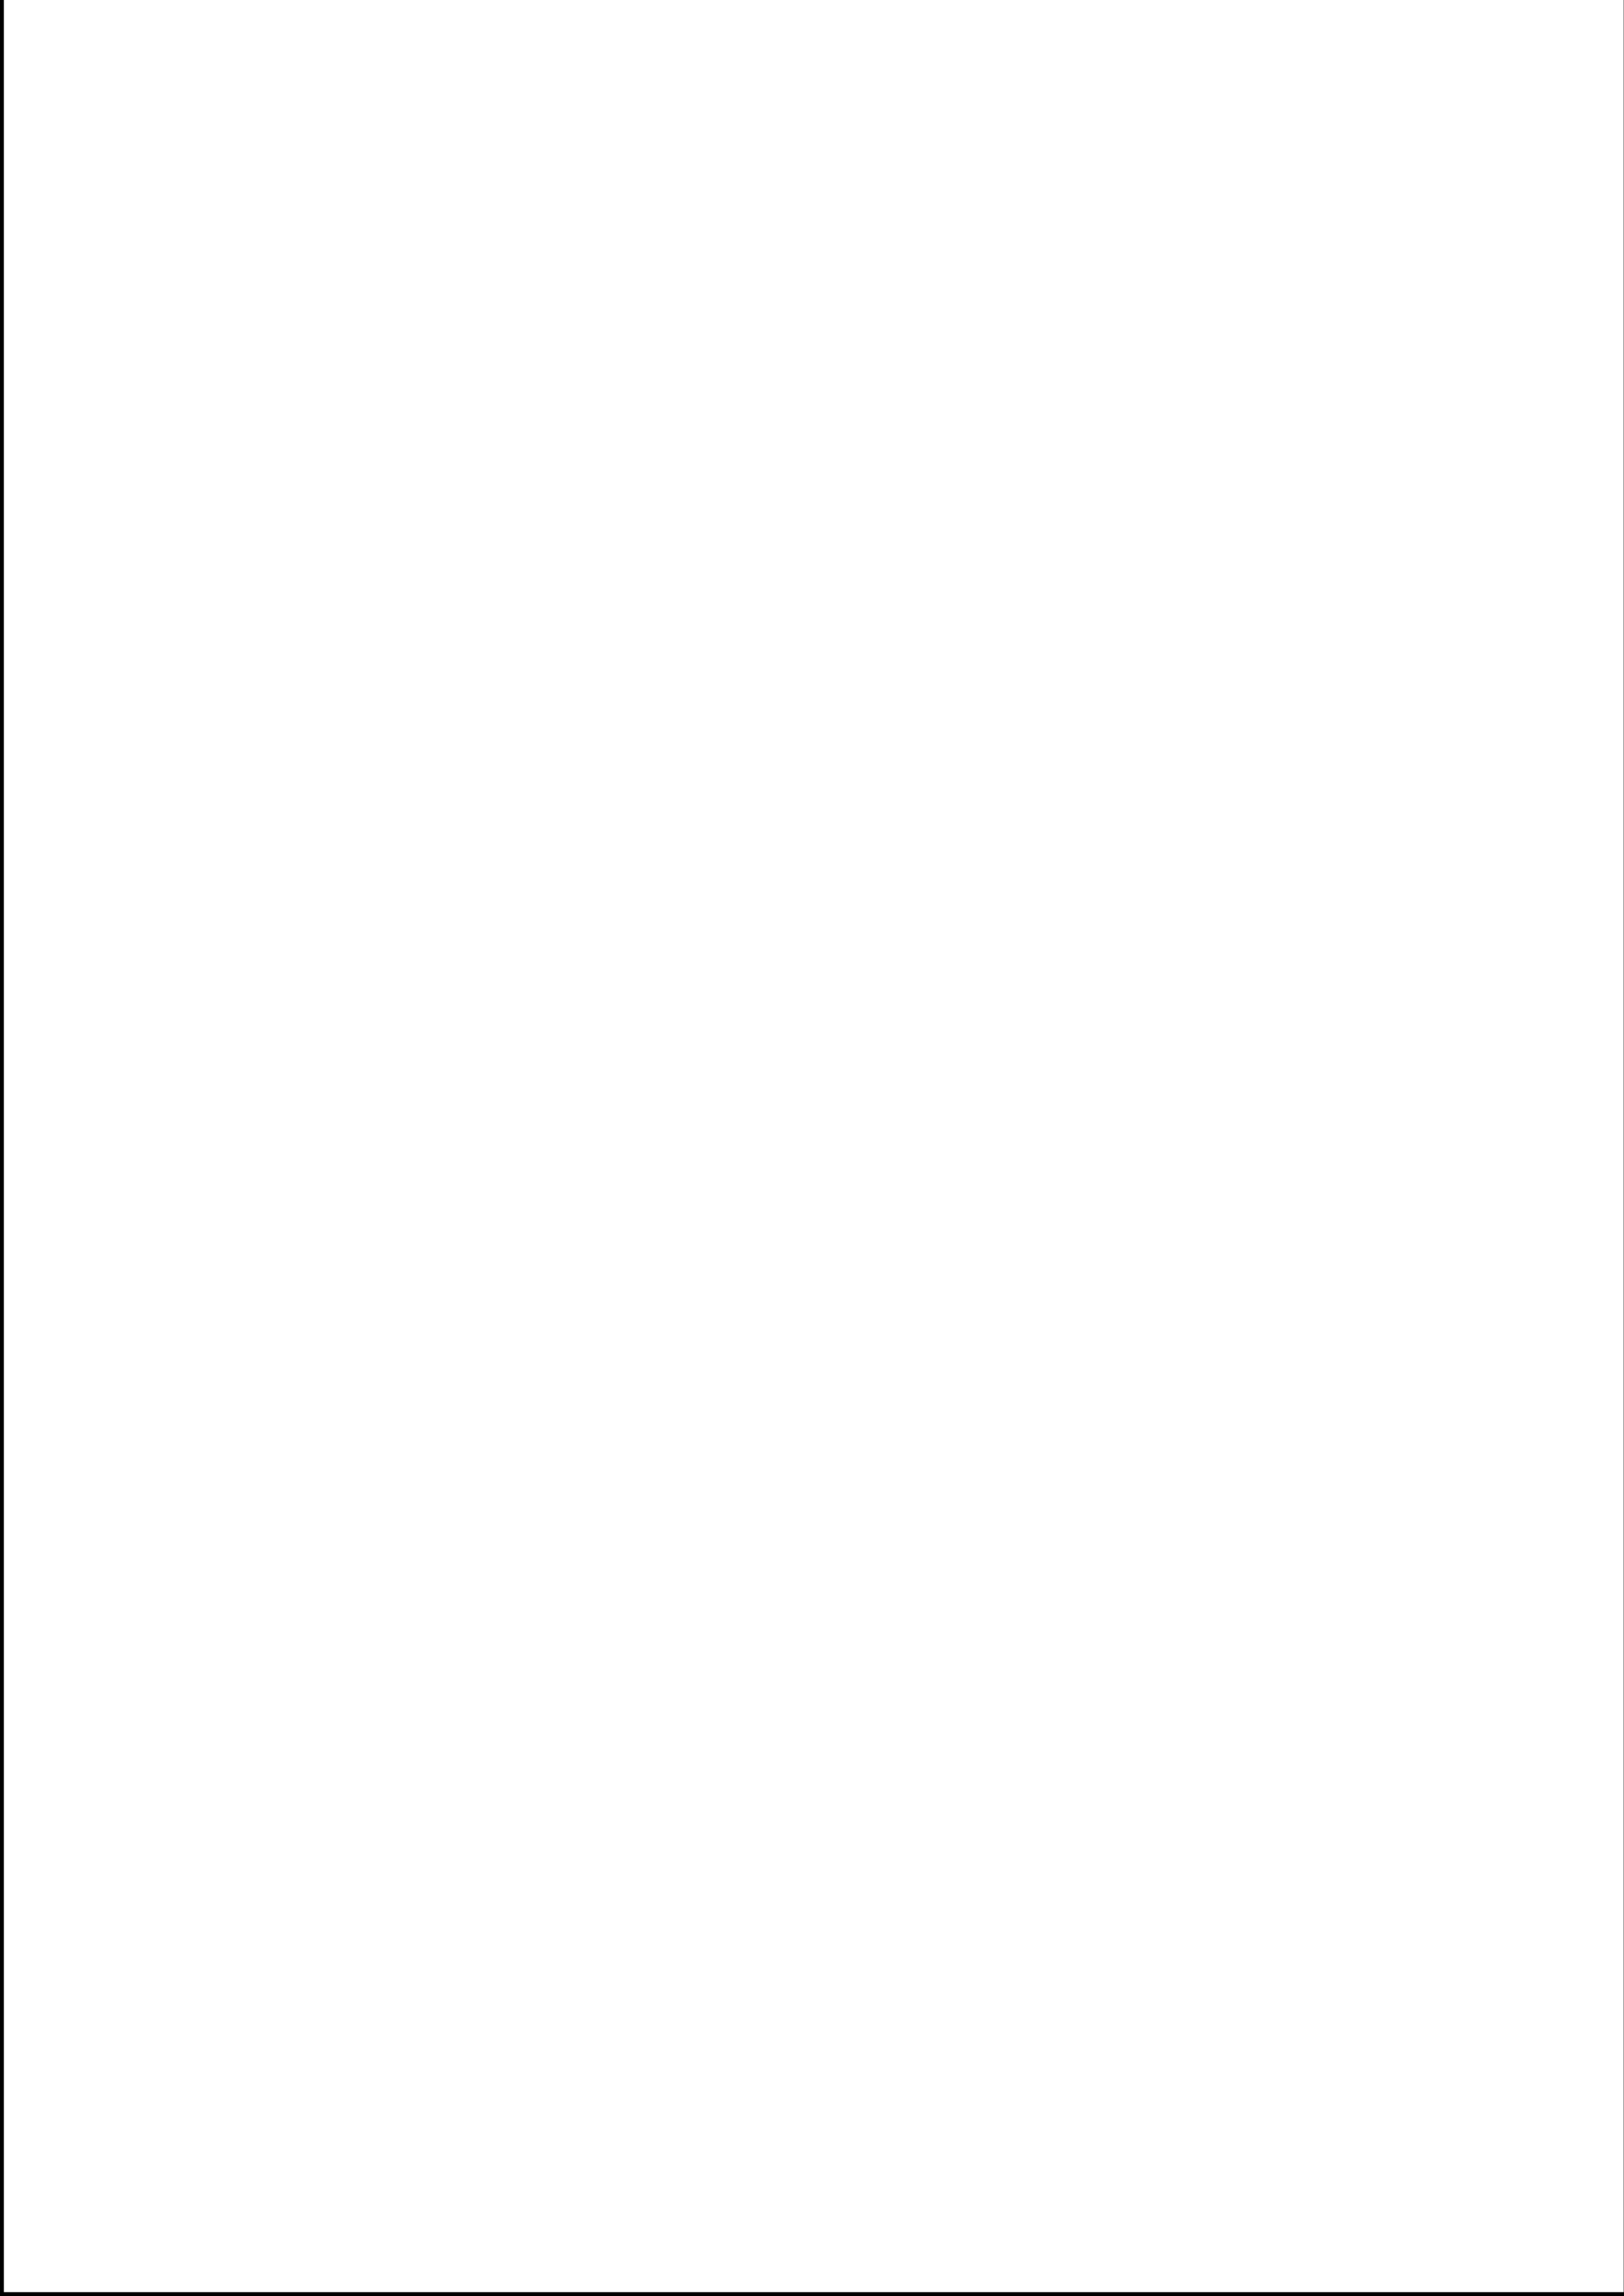
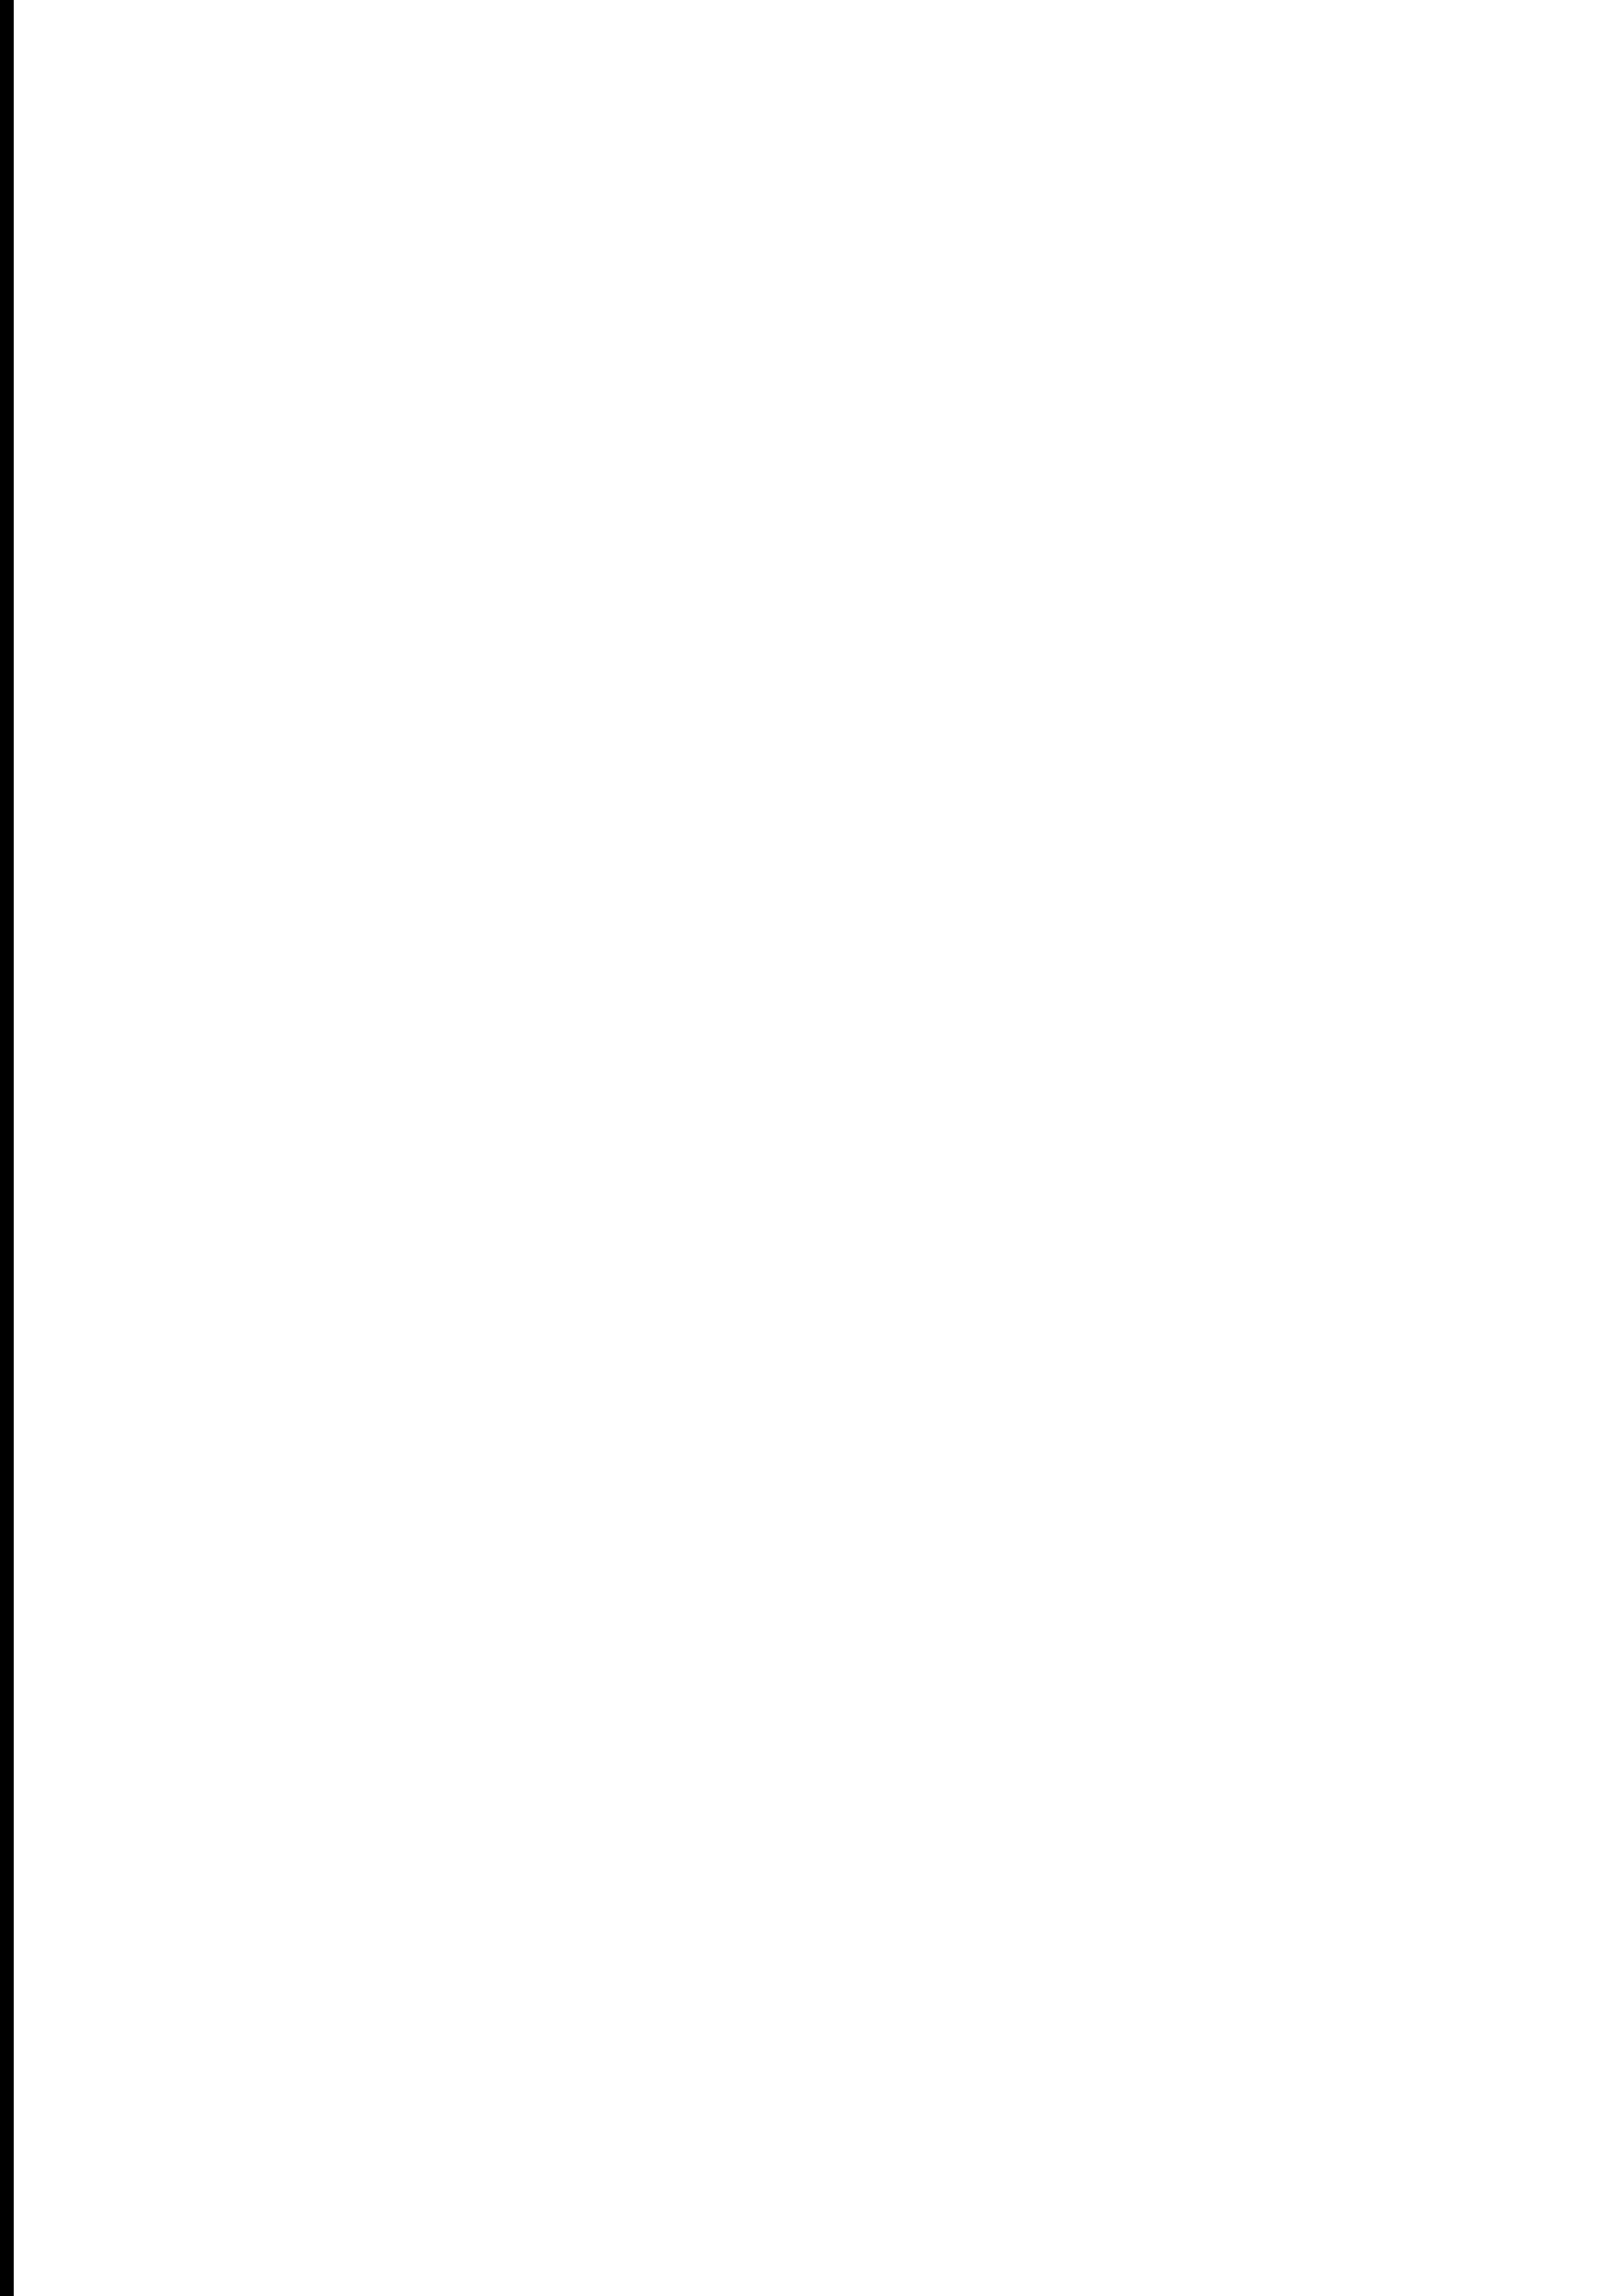
- <svg xmlns="http://www.w3.org/2000/svg" width="210mm" height="297mm" viewBox="0 0 744.094 1052.362" id="svg14245" version="1.1">
+ <svg xmlns="http://www.w3.org/2000/svg" width="210mm" height="297mm" viewBox="0 0 210 297">
  <defs id="defs14247">
    <symbol id="gradient">
      <path style="fill:#000000;stroke:none;stroke-width:0" d="m 0.197,-7.91 -3.024,13.464 6.12,0 -3.096,-13.464 z" id="path123183" />
    </symbol>
    <symbol id="mini-gradient">
      <path style="fill:#000000;stroke:none;stroke-width:0" d="m 0.082,-3.796 -1.512,6.732 3.06,0 -1.548,-6.732 z" id="path123188" />
    </symbol>
    <symbol id="gradarr">
      <path style="fill:#000000;stroke:none;stroke-width:0.992;" d="m 0,-11.638 -3,8 6,0" id="path48025" />
      <path style="fill:none;stroke:#000000;stroke-width:0.992;" d="M 0,7.362 0,-4.597" id="path48027" />
    </symbol>
    <symbol id="mini-gradarr">
      <path id="path47446" d="m 0,-7.638 -2,5 4,0" style="fill:#000000;stroke:none;stroke-width:0.992;" />
      <path id="path47988" d="m 0,4.362 0,-8" style="fill:none;stroke:#000000;stroke-width:0.354;" />
    </symbol>
    <symbol id="sand">
      <circle style="color:#000000;opacity:1;fill:#000000;fill-opacity:1;stroke:none" id="Qsand" cx="0.232" cy="0.01" r="0.378" />
    </symbol>
    <symbol id="sands">
      <circle style="color:#000000;opacity:1;fill:#000000;fill-opacity:1;stroke:#000000;stroke-width:0.5" id="path26959-7" cx="-0.693" cy="0.514" r="0.099" />
      <circle style="color:#000000;opacity:1;fill:#000000;fill-opacity:1;stroke:#000000;stroke-width:0.5" id="path26959-2" cx="-0.162" cy="-0.586" r="0.099" />
      <circle style="color:#000000;opacity:1;fill:#000000;fill-opacity:1;stroke:#000000;stroke-width:0.5" id="Qsands" cx="0.808" cy="0.417" r="0.099" />
    </symbol>
    <symbol id="gravel">
      <circle style="color:#000000;opacity:1;fill:#000000;fill-opacity:1;stroke:none" id="Qgravel" cx="0.098" cy="0.13" r="0.733" />
    </symbol>
    <symbol id="gravels">
      <circle style="color:#000000;opacity:1;fill:#000000;fill-opacity:1;stroke:#000000;stroke-width:0.5" id="path26959-4-8" cx="-1.317" cy="0.331" r="0.48" />
      <circle style="color:#000000;opacity:1;fill:#000000;fill-opacity:1;stroke:#000000;stroke-width:0.5" id="path26959-4-8-2" cx="0.388" cy="-1.121" r="0.48" />
      <circle style="color:#000000;opacity:1;fill:#000000;fill-opacity:1;stroke:#000000;stroke-width:0.5" id="Qgravels" cx="0.956" cy="0.899" r="0.48" />
    </symbol>
    <symbol id="clay">
      <path style="color:#000000;opacity:1;fill:none;stroke:#000000;stroke-width:0.531" d="m -3.247,-0.74 c 0,0 1.955,2.366 3.275,0.625 1.32,-1.741 3.036,0.759 3.036,0.759" id="Qclay" />
    </symbol>
    <symbol id="silt">
      <path id="Qsilt" d="m -1.479,-0.139 3.515,0" style="color:#000000;display:inline;opacity:1;fill:none;stroke:#000000;stroke-width:0.531" />
    </symbol>
    <symbol id="guano">
      <path style="color:#000000;opacity:1;fill:none;stroke:#000000;stroke-width:0.531" d="m -3.136,-1.846 c 1.637,-1.193 3.219,-0.913 2.843,3.539 0.738,-4.109 3.741,-4.298 4.315,-1.971" id="Qguano" />
    </symbol>
    <symbol id="source">
      <path d="m -0.358,-0.022 c 0,0 1.158,-0.707 0.784,-1.368 -0.373,-0.661 -1.535,-0.871 -1.51,-1.628 0.025,-0.757 1.683,-1.153 1.713,-2.023 0.031,-0.869 -1.414,-1.214 -1.446,-2.054 -0.032,-0.84 1.289,-1.578 1.229,-2.048 -0.037,-0.289 -0.423,-1.51 -0.423,-1.51 m -3.984,8.14 c 0,0 -0.322,2.493 3.911,2.493 4.234,0 3.787,-2.493 3.787,-2.493" style="color:#000000;opacity:1;fill:none;stroke:#000000;stroke-width:0.531" id="path24753" />
      <path id="path24757" d="m -1.299,-10.226 2.718,-0.486 -2.646,-4.14 z" style="color:#000000;opacity:1;fill:#000000;fill-opacity:1;stroke:none" />
    </symbol>
    <symbol id="sink">
      <path d="m -4.173,-2.704 c 0,0 -0.322,2.493 3.911,2.493 4.234,0 3.787,-2.493 3.787,-2.493 M -0.703,-16.6 c 0,0 -1.158,0.707 -0.784,1.368 0.373,0.661 1.535,0.871 1.51,1.628 -0.025,0.757 -1.683,1.153 -1.713,2.023 -0.031,0.869 1.414,1.214 1.446,2.054 0.032,0.84 -1.289,1.578 -1.229,2.048 0.037,0.289 0.423,1.51 0.423,1.51" style="color:#000000;opacity:1;fill:none;stroke:#000000;stroke-width:0.531" id="path24753-5" />
      <path id="path24757-6" d="m 0.238,-6.396 -2.718,0.486 2.646,4.14 z" style="color:#000000;opacity:1;fill:#000000;fill-opacity:1;stroke:none" />
    </symbol>
    <symbol id="water">
      <path id="path24753-5-6" d="m 0.058,6.478 c 0,0 -1.158,-0.707 -0.784,-1.368 0.373,-0.661 1.535,-0.871 1.51,-1.628 -0.025,-0.757 -1.683,-1.153 -1.713,-2.023 -0.031,-0.869 1.414,-1.214 1.446,-2.054 0.032,-0.84 -1.289,-1.578 -1.229,-2.048 0.037,-0.289 0.423,-1.51 0.423,-1.51" style="color:#000000;opacity:1;fill:none;stroke:#000000;stroke-width:0.531" />
      <path id="path24757-6-3" d="m 0.999,-3.726 -2.718,-0.486 2.646,-4.14 z" style="color:#000000;opacity:1;fill:#000000;fill-opacity:1;stroke:none" />
    </symbol>
    <symbol id="draft">
      <path d="m 0.041,3.994 -3.84,3.84 m 0,3.567 3.84,-3.84 0,-13.776" style="color:#000000;opacity:1;fill:none;stroke:#000000;stroke-width:0.531" id="path26779" />
      <path id="path26781" d="m -1.684,-5.781 1.725,-0.433 1.707,0.433 -1.728,-4.656 z" style="color:#000000;opacity:1;fill:#000000;fill-opacity:1;stroke:none" />
    </symbol>
    <symbol id="camp">
      <path d="M -4.383,-0.559 -0.383,-10.889 3.617,-0.559 m -10,0 12,0" style="color:#000000;opacity:1;fill:none;stroke:#000000;stroke-width:0.531" id="path26794" />
      <path id="path26796" d="M -0.383,-11.559 2.507,-10.282 0.367,-9.059 Z" style="color:#000000;opacity:1;fill:none;stroke:none" />
      <path d="m -0.157,-10.642 2.664,0.36 -2.268,0.684 z M -3.383,-0.559 -0.383,-8.559 2.617,-0.559 Z" style="color:#000000;opacity:1;fill:#000000;fill-opacity:1;stroke:none" id="path26798" />
    </symbol>
    <symbol id="bones">
      <path style="color:#000000;opacity:1;fill:#000000;fill-opacity:1;stroke:#000000;stroke-width:0.5" d="m -3.813,-2.014 c 0.443,-0.662 1.301,-0.061 1.703,-0.347 0.402,-0.286 -0.074,-1.25 0.697,-1.213 0.725,0.223 0.844,1.804 1.941,3.031 1.09,1.255 5.145,2.858 4.842,4.191 -0.577,0.467 -1.623,-0.207 -2.019,0.188 -0.447,0.23 0.37,1.298 -0.636,1.133 -1.006,-0.165 -0.691,-2.662 -2.592,-3.936 -1.901,-1.274 -4.441,-1.887 -3.936,-3.048 z" id="Qbones" />
    </symbol>
    <symbol id="humanact">
      <circle r="3.174" cy="-0.178" cx="-0.141" id="path26821" style="color:#000000;opacity:1;fill:none;stroke:#000000;stroke-width:0.531" />
      <path d="M -0.141,-0.178 -2.359,2.04 m 5.392,-2.218 -3.174,0 -2.218,-2.218" style="color:#000000;opacity:1;fill:none;stroke:#000000;stroke-width:0.531" id="path26823-6" />
    </symbol>
    <symbol id="stalagnate">
      <path id="Qstalagnate" style="color:#000000;opacity:1;fill:none;stroke:#000000;stroke-width:0.531" d="m 2.027,6.534 -2,-3 m -2,-9 2,3 0,6 -2,3 m 4,-12 -2,3" />
    </symbol>
    <symbol id="stalactite">
      <path id="Qstalactite" style="color:#000000;opacity:1;fill:none;stroke:#000000;stroke-width:0.531" d="m 1.937,-5.699 -2,3 m -2,-3 2,3 0,6" />
    </symbol>
    <symbol id="stalagmite">
      <path id="Qstalagmite" style="color:#000000;opacity:1;fill:none;stroke:#000000;stroke-width:0.531" d="m 2.126,3.982 -2,-3 m -2,3 2,-3 0,-6" />
    </symbol>
    <symbol id="helictite">
      <path id="Qhelictite" style="color:#000000;opacity:1;fill:none;stroke:#000000;stroke-width:0.531" d="m -2.887,-5.286 0,6 6,0 0,6 m -3,-12 0,12" />
    </symbol>
    <symbol id="curtain">
      <path id="Qcurtain" style="color:#000000;opacity:1;fill:none;stroke:#000000;stroke-width:0.531" d="m 1.977,-3.57 -2,3 m -2,-3 2,3 0,2 c 0,0 -1,0 -1,1 0,1 1,1 1,1 l 0,2" />
    </symbol>
    <symbol id="sodas">
      <path id="Qsodas" style="color:#000000;opacity:1;fill:none;stroke:#000000;stroke-width:0.531" d="m 6.707,0.329 0,1.996 m -0.852,-1.996 0,3.795 m -2.368,-3.795 0,1.712 m -2.399,-1.673 0,2.967 m -1.642,-3.006 0,1.87 m -2.241,-1.87 0,4.331 m -1.989,-4.331 0,1.112 m -1.515,-1.112 0,2.785 m -1.246,-2.785 15,0" />
    </symbol>
    <symbol id="disk">
      <circle style="color:#000000;opacity:1;fill:none;stroke:#000000;stroke-width:0.531" id="path27066-8" cx="-0.161" cy="-1.403" r="1.432" />
      <path id="path27158" d="M -1.367,3.106 -0.206,0.383 1.312,3.151" style="color:#000000;opacity:1;fill:none;stroke:#000000;stroke-width:0.531" />
    </symbol>
    <symbol id="wall-calcite">
      <path style="color:#000000;opacity:1;fill:none;stroke:#000000;stroke-width:0.531" d="M -2.179,-0.252 0.946,-1.368 1.169,1.579" id="Qflowstone" />
    </symbol>
    <symbol id="flowstone2">
      <path style="color:#000000;opacity:1;fill:none;stroke:#000000;stroke-width:0.709" d="m -2.493,0.75 c 0,0 1.168,-2.083 2.784,-2.082 1.616,8.3e-4 2.818,1.84 2.818,1.84" id="path105580" />
    </symbol>
    <symbol id="moonmilk">
      <path style="color:#000000;opacity:1;fill:none;stroke:#000000;stroke-width:0.531" d="m -5.189,-1.207 c 1.335,-2.073 2.394,-1.772 3.772,-0.379 1.452,-0.928 2.762,-1.331 3.504,0.982 1.994,-0.843 3.4,-0.643 3.259,1.964" id="Qmoonmilk" />
    </symbol>
    <symbol id="crystal">
      <path id="path27301-6-8" style="color:#000000;opacity:1;fill:none;stroke:#000000;stroke-width:0.531" d="m 2.258,-3.713 -4.5,7.794 m 0,-7.794 4.5,7.794 m -6.75,-3.897 9,0" />
    </symbol>
    <symbol id="cauliflower">
      <circle cy="-4.932" cx="-0.021" id="path27336" style="color:#000000;opacity:1;fill:#000000;fill-opacity:1;stroke:none;stroke-width:0.531" r="1.759" />
      <path d="m -2.021,0.068 4,0 m -2,-5 0,5" style="color:#000000;opacity:1;fill:none;stroke:#000000;stroke-width:0.531" id="path27340" />
    </symbol>
    <symbol id="cauliflowers">
      <circle r="1.759" cy="-4.723" cx="-4.27" id="path27336-9" style="color:#000000;opacity:1;fill:#000000;fill-opacity:1;stroke:none;stroke-width:0.531" />
      <circle r="1.759" cy="-4.723" cx="0.105" id="path27336-7" style="color:#000000;opacity:1;fill:#000000;fill-opacity:1;stroke:none;stroke-width:0.531" />
      <circle r="1.759" cy="-4.723" cx="4.48" id="path27336-2" style="color:#000000;opacity:1;fill:#000000;fill-opacity:1;stroke:none;stroke-width:0.531" />
      <path d="m 4.48,-4.723 0,5 m -4.375,-5 0,5 m -4.375,-5 0,5 m -2,0 12.75,0" style="color:#000000;opacity:1;fill:none;stroke:#000000;stroke-width:0.531" id="path27340-7" />
    </symbol>
    <symbol id="xsectarrow2">
      <path id="path27131" d="m -0.172,0.436 27.905,0 0,14.016" style="color:#000000;opacity:1;fill:none;stroke:#000000;stroke-width:1" />
      <path id="path27133" d="m 23.714,13.132 4.02,1.32 4.08,-1.32 -4.05,11.04 z" style="color:#000000;opacity:1;fill:#000000;fill-opacity:1;stroke:none;stroke-width:0.531" />
    </symbol>
    <symbol id="veget">
      <path id="Qveget" style="color:#000000;opacity:1;fill:none;stroke:#000000;stroke-width:0.531" d="m 1.425,0.028 0.186,-4.596 2.879,-1.996 m -4.504,-1.532 0.093,8.45 m -4.736,-8.218 3.668,3.853 -0.604,4.178" />
    </symbol>
    <symbol id="tree">
      <path id="Qtree" d="m -1.159,-0.121 c 1.419,-3.027 0.864,-7.079 0.594,-10.077 -0.422,-0.889 -1.469,-1.328 -2.196,-1.976 -0.325,-0.153 -0.581,-0.647 -0.966,-0.502 -1.569,0.328 -3.539,0.302 -4.649,-1.042 -0.818,-1.103 0.038,-2.518 1.048,-3.139 1.239,-0.351 -0.842,-0.818 -0.099,-1.65 0.204,-0.666 1.472,-0.701 0.818,-1.48 -0.338,-1.266 1.407,-1.69 1.86,-2.176 -0.472,-1.35 0.958,-2.432 2.181,-2.492 0.808,0.115 1.315,-0.016 1.797,-0.701 1.325,-0.816 3.426,-0.631 4.259,0.797 0.139,0.724 0.088,1.205 0.995,1.122 1.032,0.247 1.867,1.364 1.419,2.42 1.073,0.02 2.634,0.699 2.348,2.008 -2.65,1.363 1.736,3.241 0.257,5.406 -1.067,1.444 -3.12,1.615 -4.722,1.123 -1.092,1.078 -2.089,2.26 -3.03,3.472 -0.25,1.152 -0.061,2.366 -0.118,3.543 -0.219,2.11 0.791,5.519 0.551,5.502 -0.788,0.029 -1.576,0.023 -2.365,0.024 0.01,-0.061 0.012,-0.122 0.019,-0.183 z m 2.168,-10.534 c 0.791,-0.62 1.466,-1.371 2.182,-2.073 -1.283,-0.888 -2.295,0.096 -2.587,0.275 0.125,0.369 -0.176,2.008 0.405,1.798 z m -1.506,-1.009 c 0.38,-1.931 -0.918,-1.941 -2.227,-1.23 0.709,0.375 1.465,1.197 2.227,1.23 z" style="opacity:1;fill:#000000;stroke:none;enable-background:new" />
    </symbol>
    <symbol id="anostomosen">
      <path style="color:#000000;opacity:1;fill:none;stroke:#000000;stroke-width:0.531" d="m -13.999,4.488 c 0,0 0.061,2.632 2.841,2.336 2.78,-0.296 -0.433,-13.304 4.23,-12.816 4.663,0.488 -2.128,13.603 2.715,13.953 4.842,0.35 0.067,-14.455 4.924,-14.079 4.857,0.376 -2.19,13.671 2.589,14.079 4.779,0.408 0.267,-13.955 4.988,-13.574 4.721,0.381 -0.479,12.735 2.147,13.7 2.625,0.966 2.715,-1.768 2.715,-1.768" id="Qanastomosen" />
    </symbol>
    <symbol id="karren">
      <path style="color:#000000;opacity:1;fill:none;stroke:#000000;stroke-width:0.531" d="m -2.837,2.013 1.714,1 2.571,-6 1.714,1" id="Qkarren" />
    </symbol>
    <symbol id="paleoflow">
      <path id="path26781-3" d="m 1.74,7.147 -1.725,0.433 -1.707,-0.433 1.728,4.656 z" style="color:#000000;display:inline;opacity:1;fill:#000000;fill-opacity:1;stroke:none" />
      <path d="m -1.985,-1.42 c 0,0 0.089,2 2.045,2 1.955,0 1.955,-2 1.955,-2 m -2,-11.026 0,20.026" style="color:#000000;display:inline;opacity:1;fill:none;stroke:#000000;stroke-width:0.531" id="path27456" />
    </symbol>
    <symbol id="scallops">
      <path style="color:#000000;opacity:1;fill:none;stroke:#000000;stroke-width:0.531" d="m -1.347,-0.698 c 0.254,1.187 0.61,2.419 1.278,3.784 0.669,-1.041 1.42,-1.729 1.926,-3.478 0,0 -0.157,-1.606 -1.566,-1.692 -1.409,-0.086 -1.638,1.386 -1.638,1.386 z" id="Qscallops" />
    </symbol>
    <symbol id="flutes">
      <path id="Qflutes" style="color:#000000;display:inline;opacity:1;fill:none;stroke:#000000;stroke-width:0.531" d="m -1.429,0.352 c 1.575,2.311 3.151,2.461 4.726,0 m -7.089,0 9.452,0" />
    </symbol>
    <symbol id="station">
      <g id="g20318">
        <path d="M -1.8,1 1.8,1 0,-2 -1.8,1 z" style="stroke:#000000; fill:none; stroke-width:0.4;stroke-linejoin:miter;fill-opacity:0.5" id="path20320" />
        <path d="M 0,0 0,0" style="stroke:#000000;fill:none;stroke-width:0.7;stroke-linecap:round" id="path20322" />
      </g>
    </symbol>
    <symbol id="levelref">
      <path id="Qlevelref" style="color:#000000;opacity:1;fill:#000000;fill-opacity:1;stroke:#000000;stroke-width:0.531" d="m -7.159,0.114 10.206,0 m -1.98,-0.54 1.98,-3.726 -3.726,0 z" />
    </symbol>
    <symbol id="altasl">
      <circle r="1.432" cy="0.078" cx="0.037" id="path27066" style="color:#000000;opacity:1;fill:none;stroke:#000000;stroke-width:0.531" />
      <path d="m 1.469,0.078 2.841,0 m -4.273,4.273 0,-2.841 m 0,-2.863 0,-2.841 m -4.273,4.273 2.841,0" style="color:#000000;opacity:1;fill:none;stroke:#000000;stroke-width:0.531" id="path27068-86" />
    </symbol>
    <symbol id="grab200a">
      <path style="color:#a0a0a0;opacity:1;fill:#a0a0a0;stroke:none;stroke-width:0.992" d="m -2.787,-1.184 1.429,3.973 4.42,-1.652 -0.982,-4.196 -3.125,-0.536 z" id="grQab200a" />
    </symbol>
    <symbol id="grrb150a">
      <path style="color:#a0a0a0;opacity:1;fill:#a0a0a0;stroke:none;stroke-width:0.992" d="m -1.393,2.369 c 1.03,0.013 2.64,-0.518 3.207,-1.454 0.835,-1.377 -0.22,-3.516 -1.492,-3.137 -2.88,0.859 -3.655,4.564 -1.715,4.59 z" id="grQrb150a" />
    </symbol>
  </defs>
  <g id="layer1">
    <rect style="color:#000000;clip-rule:nonzero;display:inline;overflow:visible;visibility:visible;opacity:1;isolation:auto;mix-blend-mode:normal;color-interpolation:sRGB;color-interpolation-filters:linearRGB;solid-color:#000000;solid-opacity:1;fill:#ffffff;fill-opacity:1;fill-rule:nonzero;stroke:#000000;stroke-width:1.772;stroke-linecap:butt;stroke-linejoin:miter;stroke-miterlimit:4;stroke-dasharray:none;stroke-dashoffset:0;stroke-opacity:1;marker:none;marker-start:none;marker-mid:none;marker-end:none;color-rendering:auto;image-rendering:auto;shape-rendering:auto;text-rendering:auto;enable-background:accumulate" id="rect30662" width="744.094" height="1052.362" x="0.886" y="-0.886" />
  </g>
  <g id="layer2" />
  <g id="layer3" />
  <g id="layer4" />
  <g id="layer6" />
  <g id="layer5">
    <g id="layer8" />
    <g id="layer9" />
  </g>
  <g id="layer7" />
  <g id="layer13" />
  <g id="layer10" />
  <g id="layer11" />
  <g id="layer12" />
</svg>
